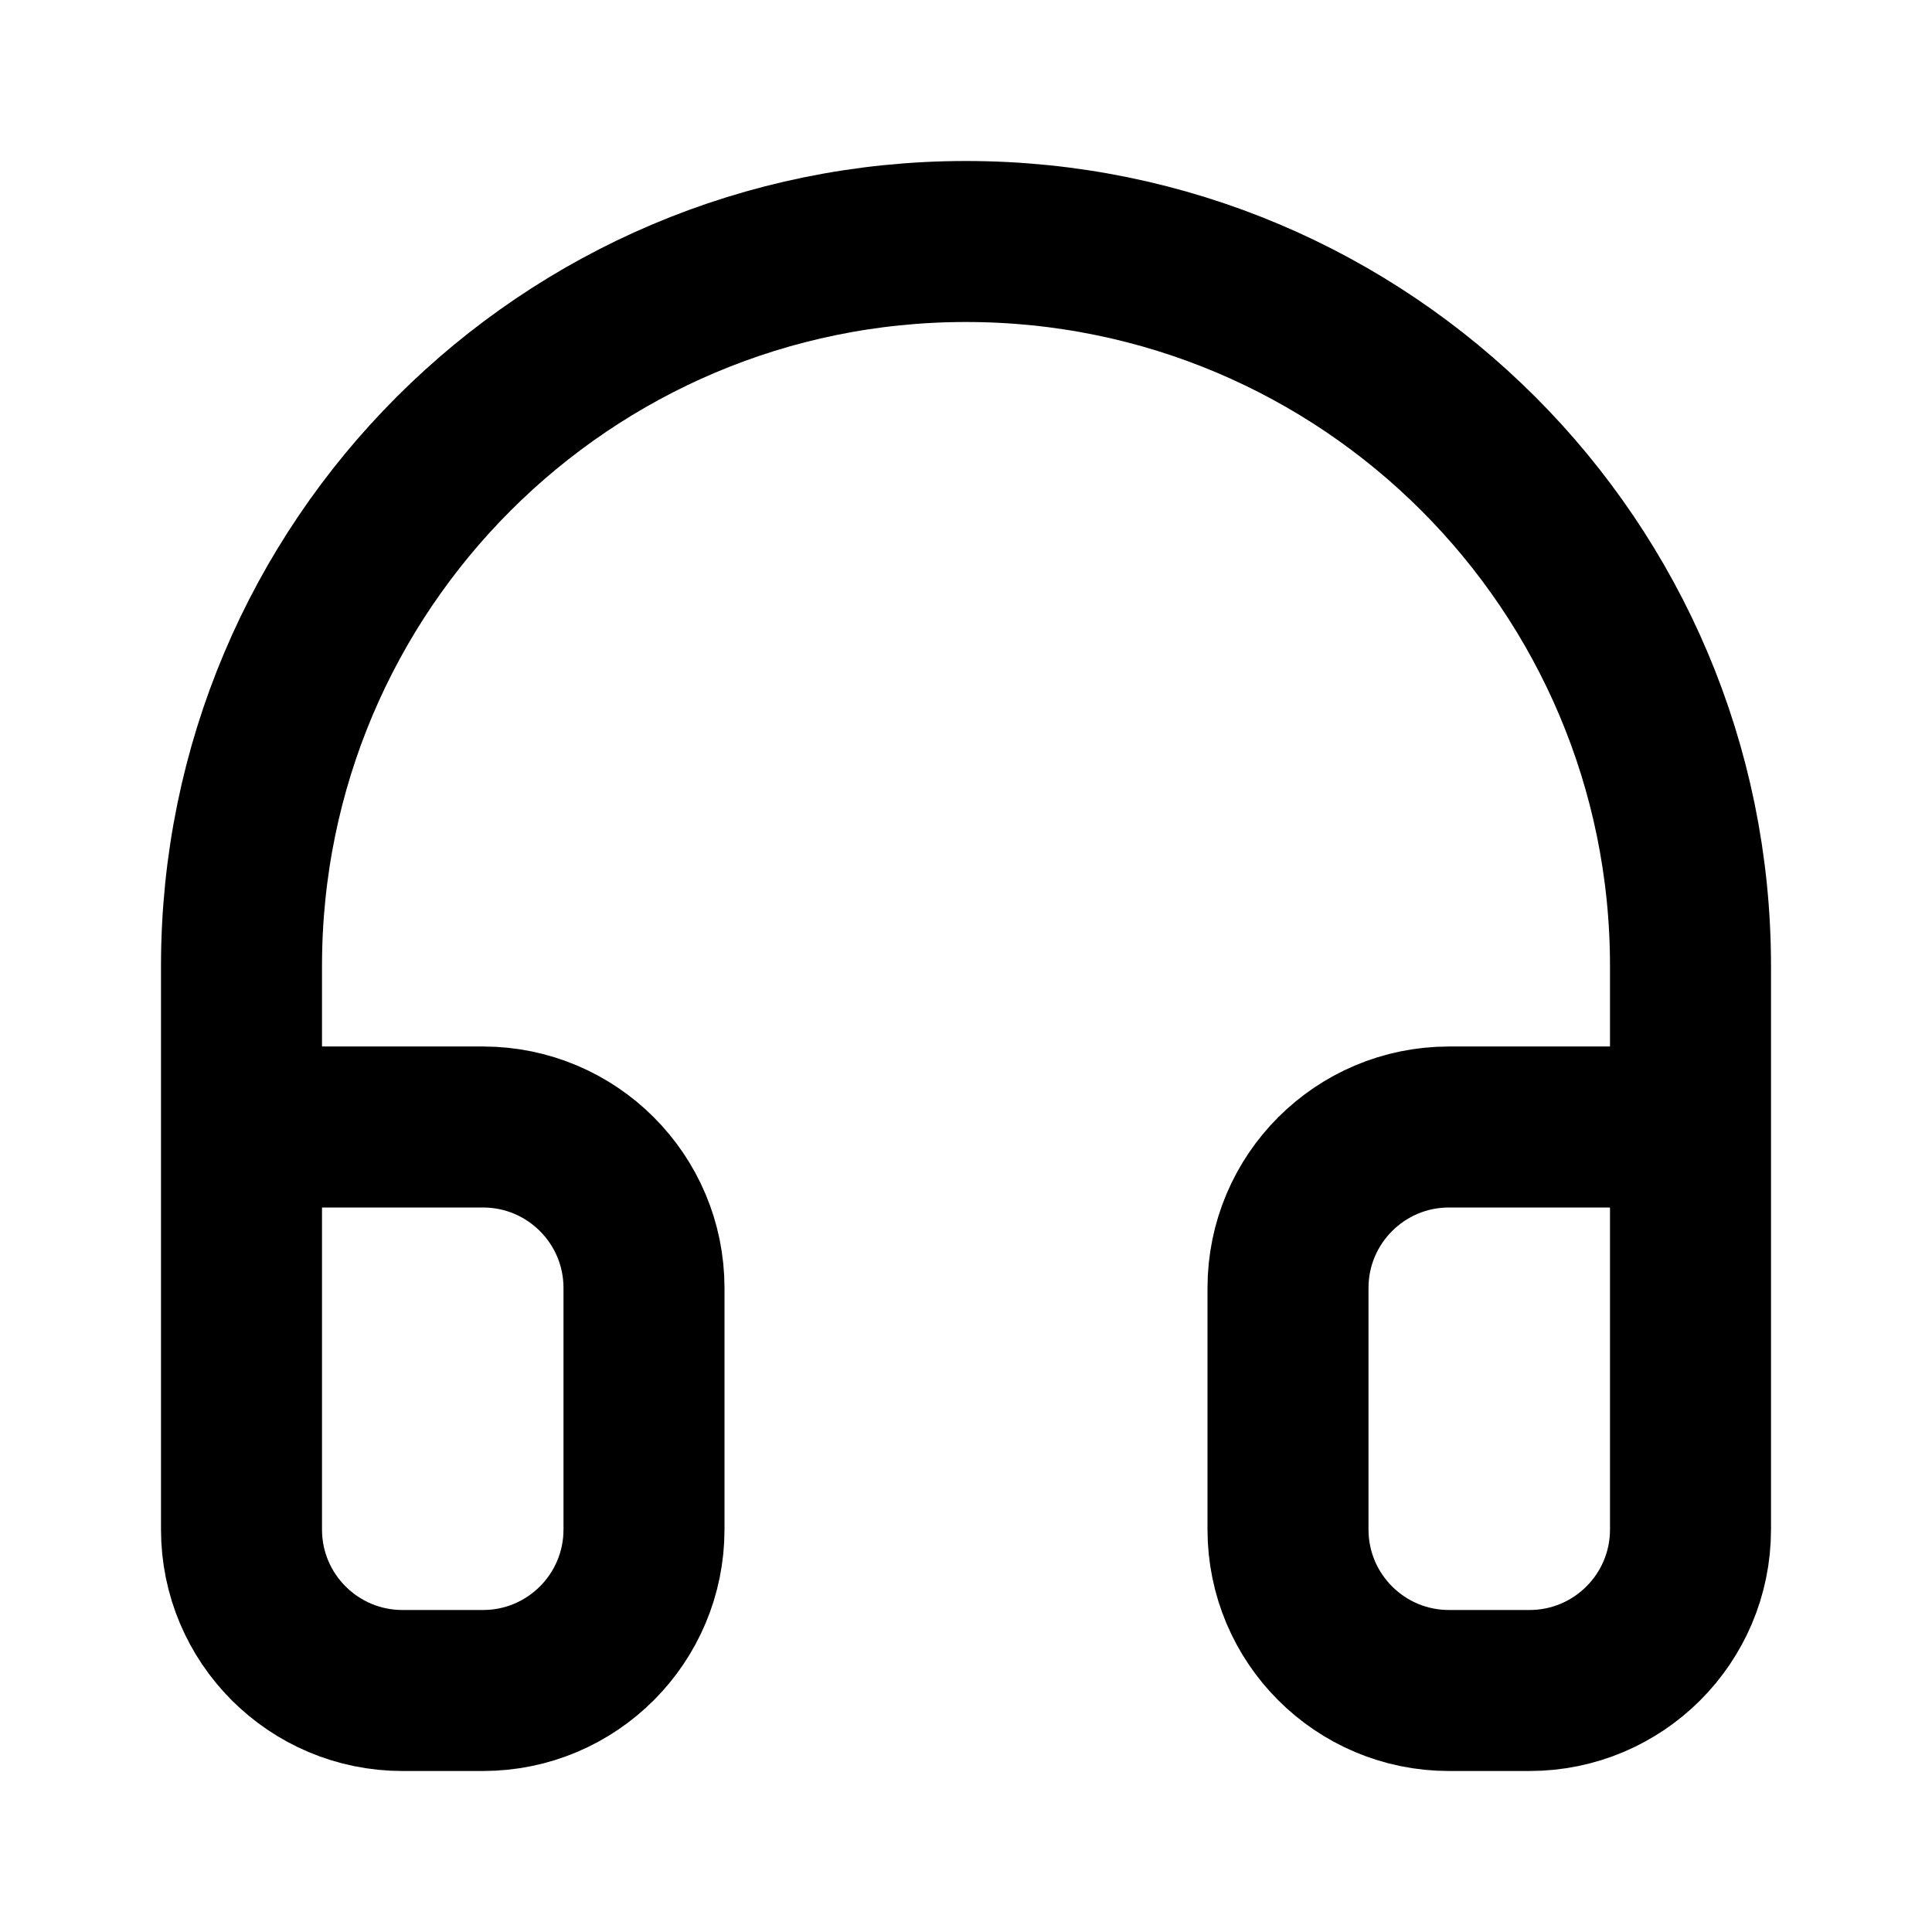
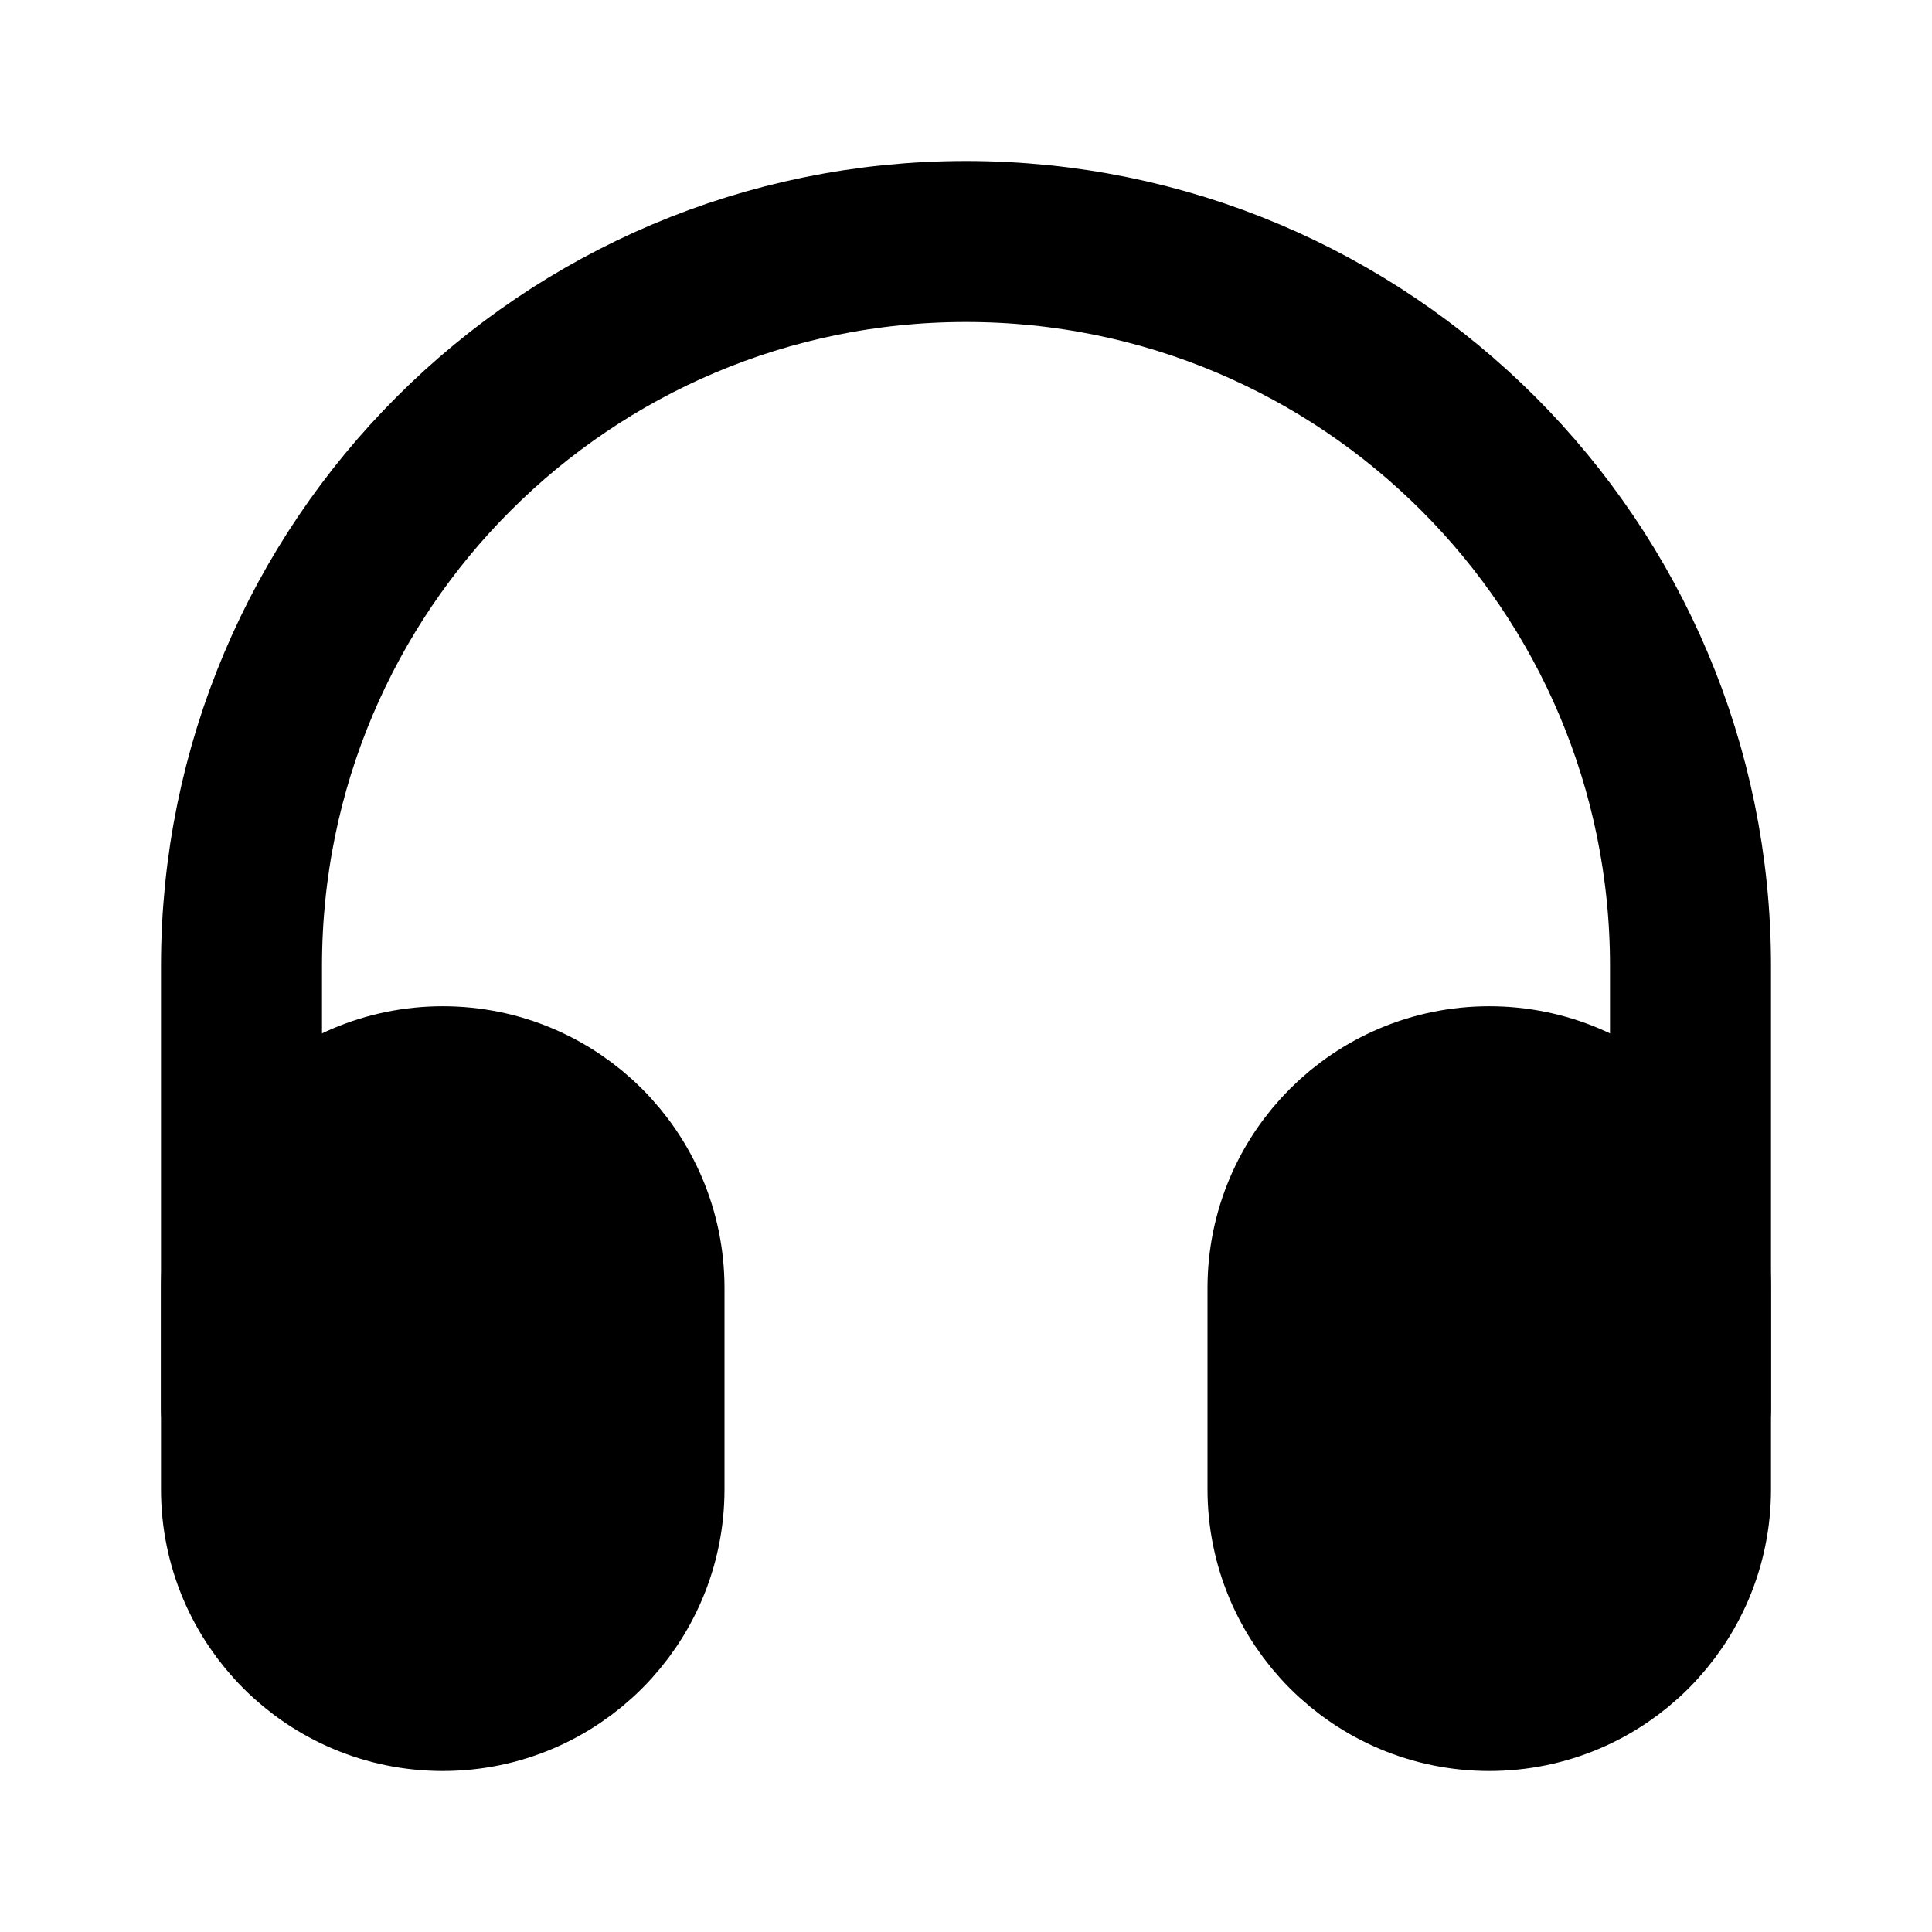
<svg xmlns="http://www.w3.org/2000/svg" width="24" height="24" viewBox="0 0 24 24" fill="none" stroke="currentColor" stroke-width="2" stroke-linecap="round" stroke-linejoin="round">
-   <path d="M3 14h3a2 2 0 0 1 2 2v3a2 2 0 0 1-2 2H5a2 2 0 0 1-2-2v-7a9 9 0 0 1 18 0v7a2 2 0 0 1-2 2h-1a2 2 0 0 1-2-2v-3a2 2 0 0 1 2-2h3" />
+   <path d="M3 17.5V12a9 9 0 0 1 18 0v5.5" />
+   <rect fill="currentColor" x="3" y="13.5" width="5" height="7.5" rx="2.5" />
+   <rect fill="currentColor" x="16" y="13.5" width="5" height="7.5" rx="2.5" />
</svg>
